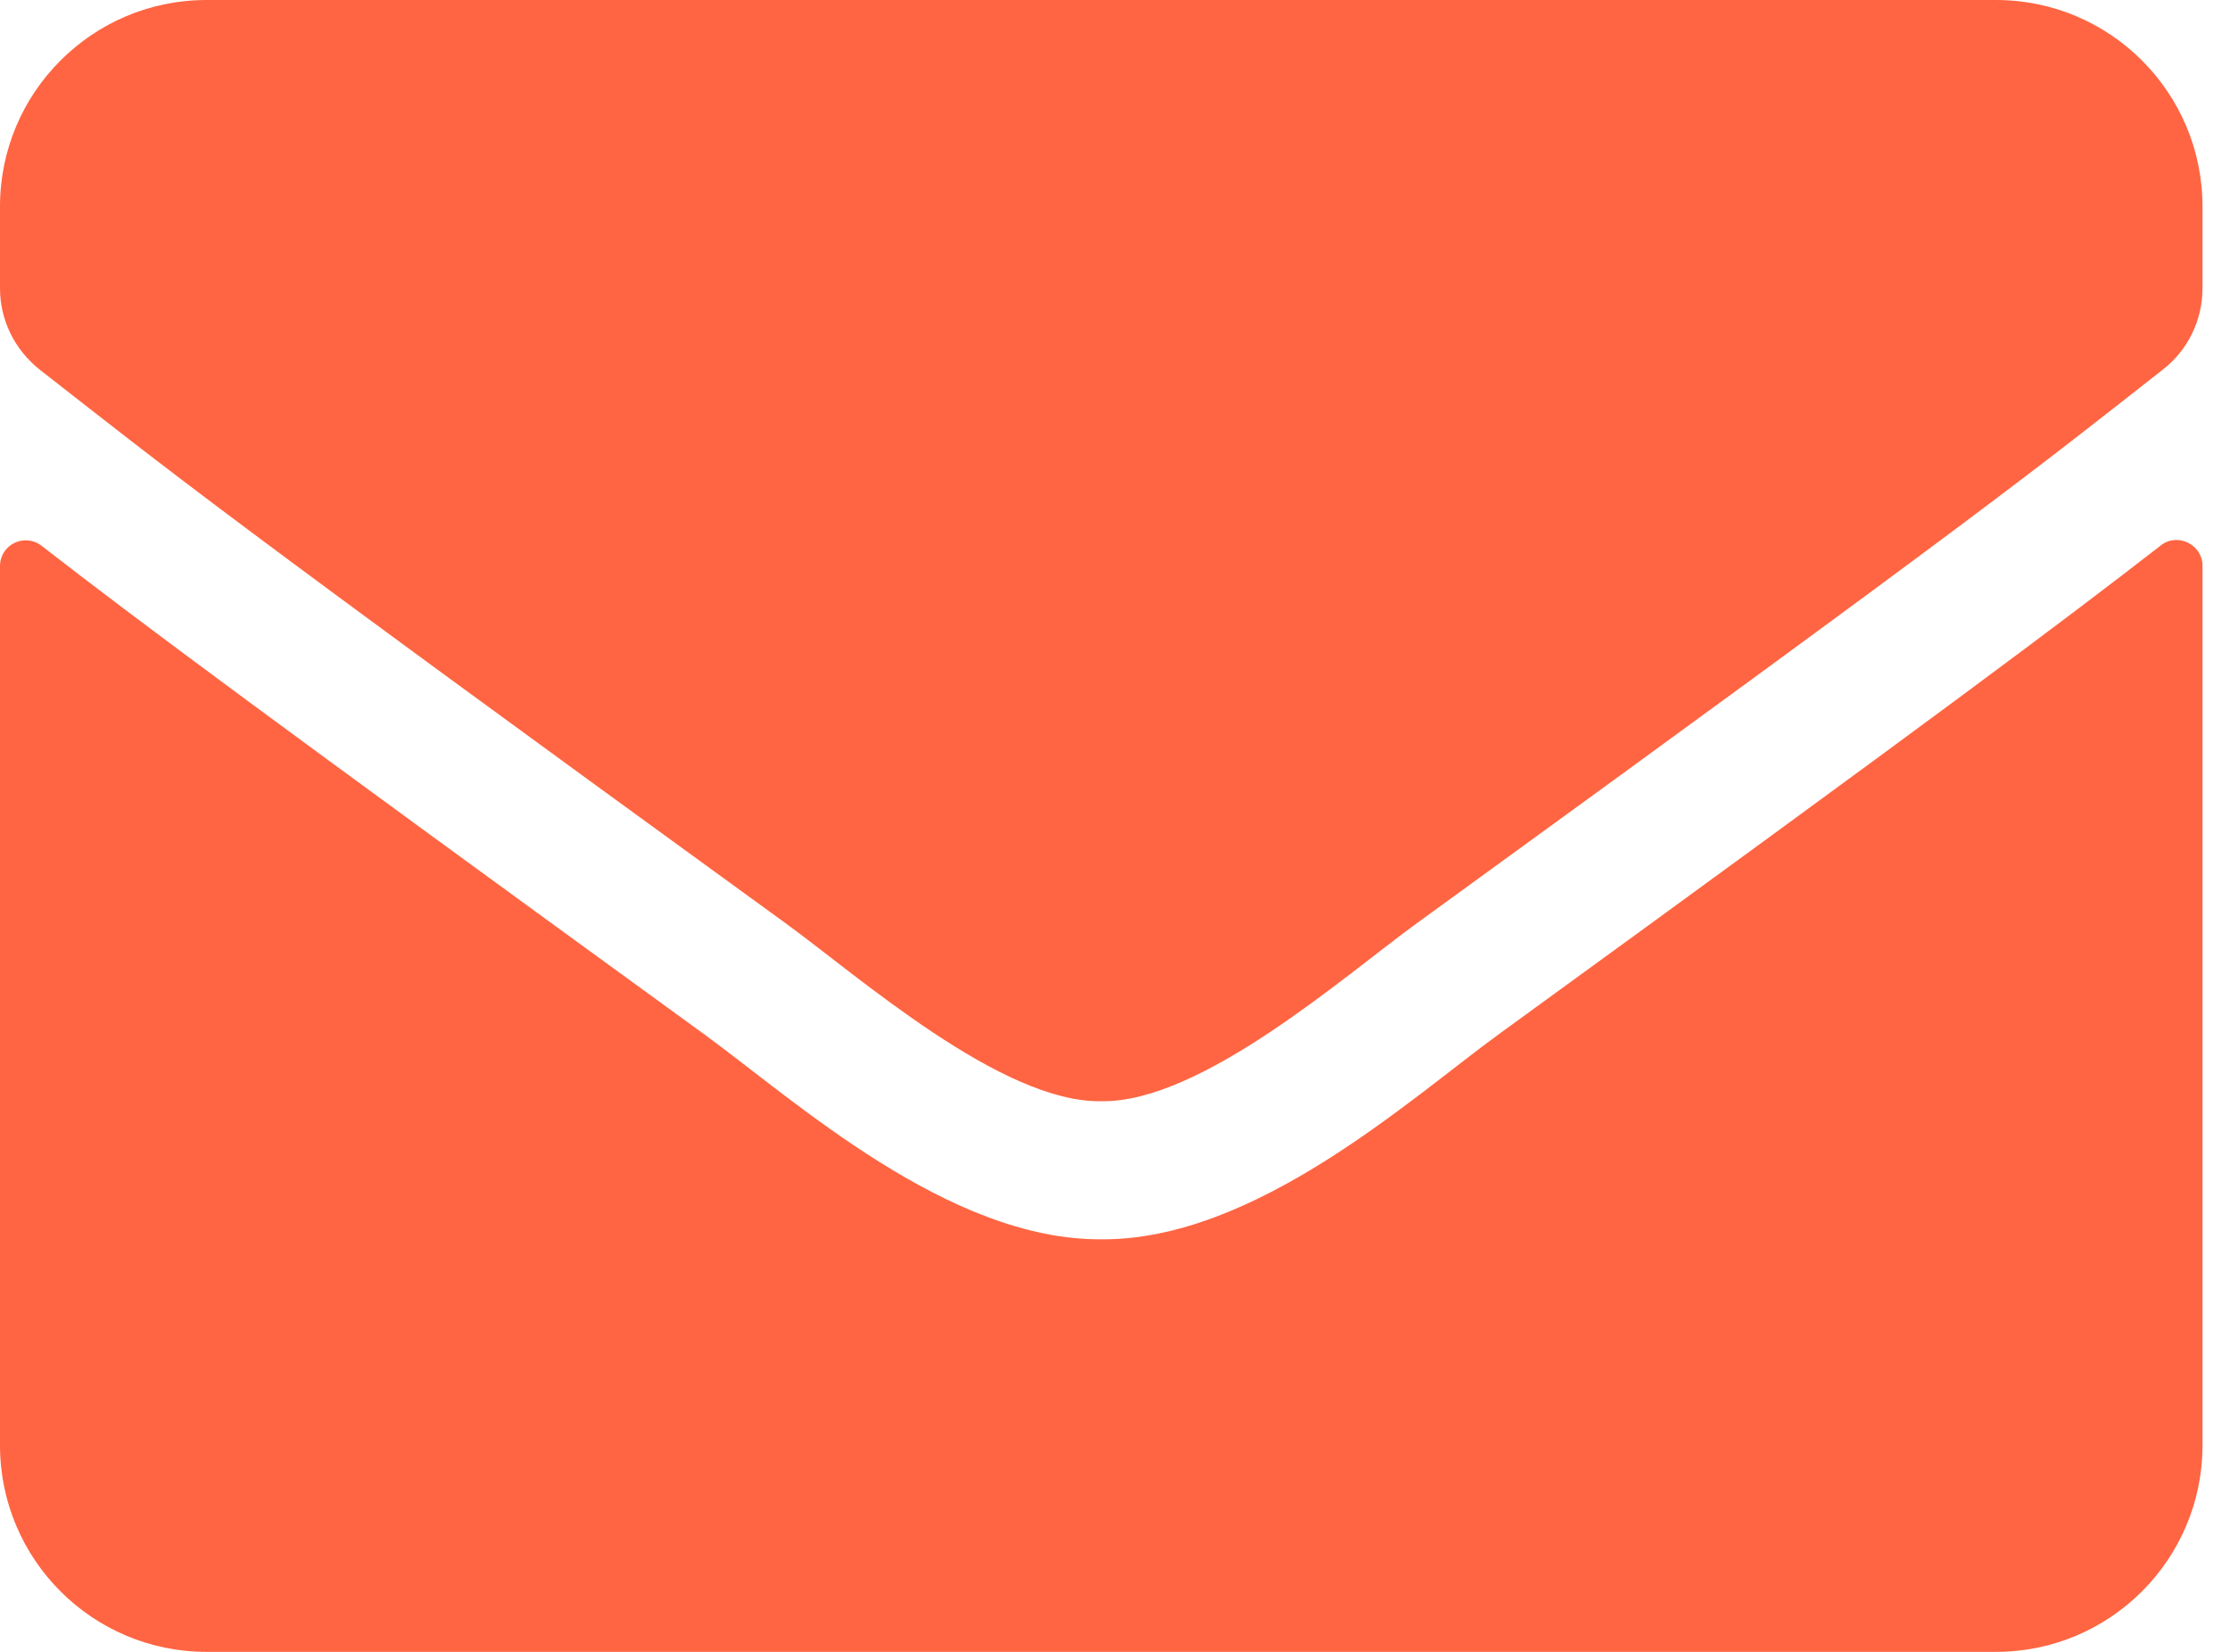
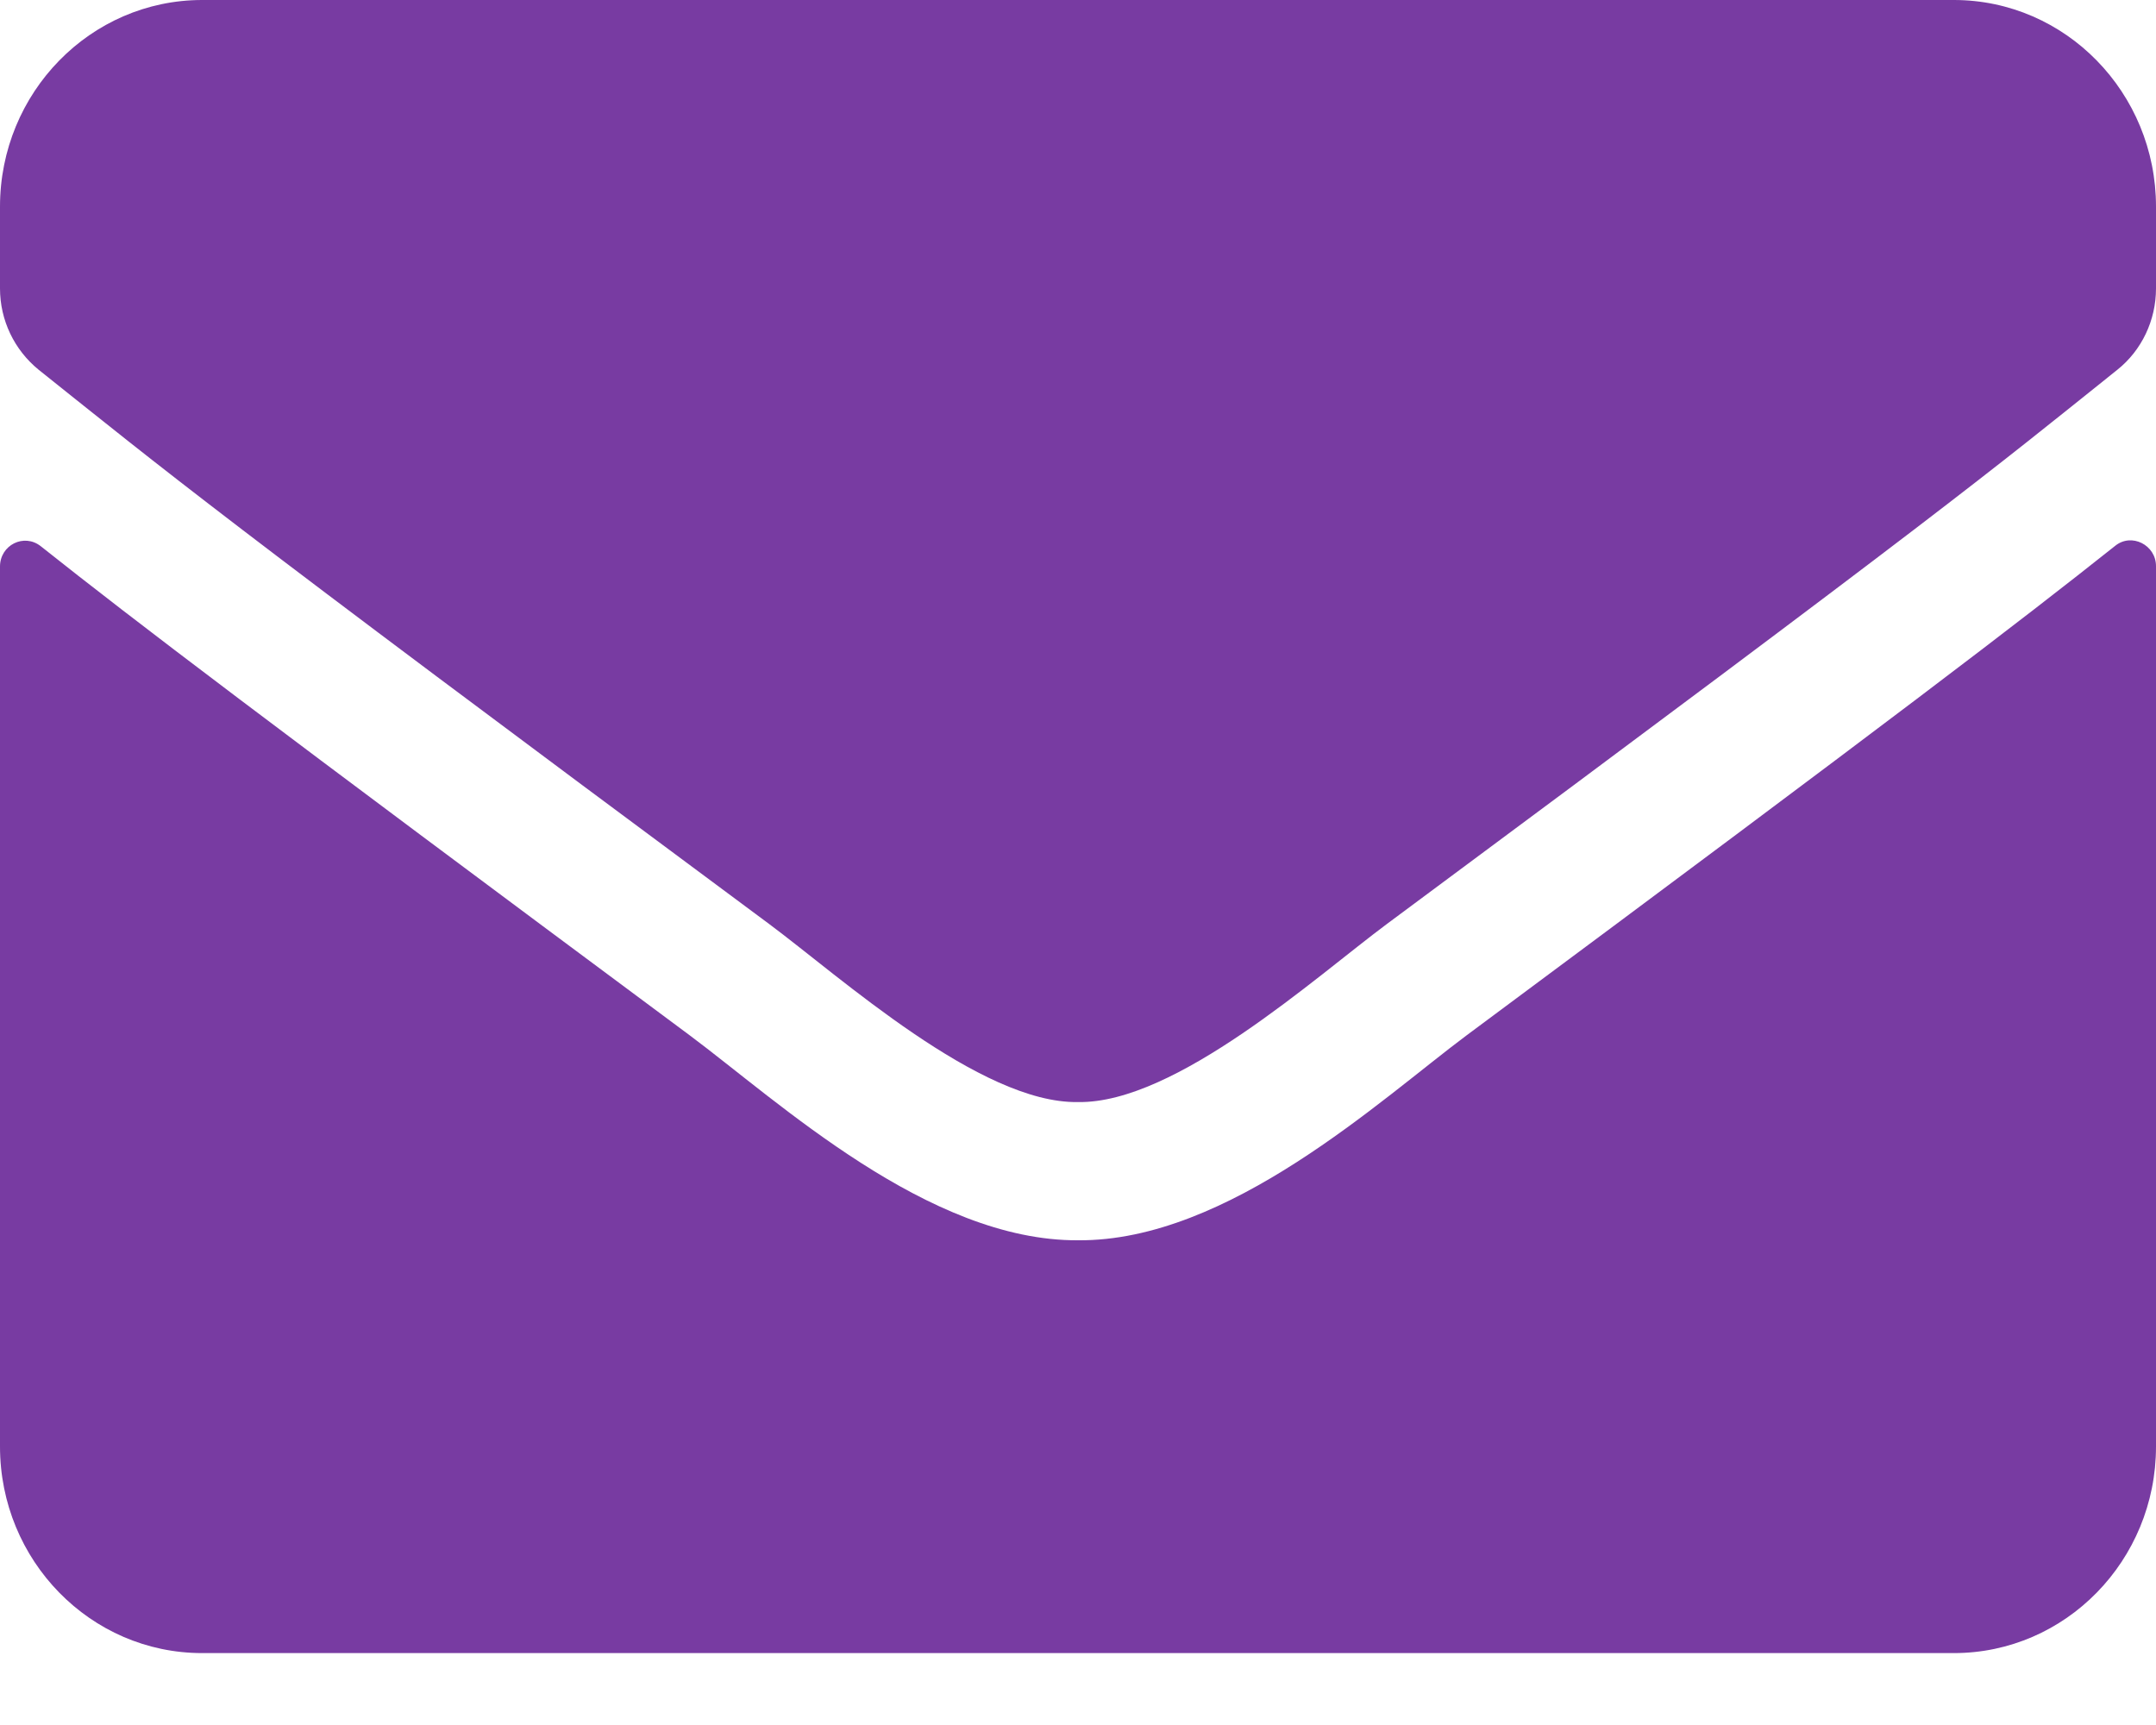
- <svg xmlns="http://www.w3.org/2000/svg" width="27" height="20" viewBox="0 0 27 20" fill="none">
-   <path d="M26.162 6.604C26.365 6.443 26.667 6.594 26.667 6.849V17.5C26.667 18.88 25.547 20 24.167 20H2.5C1.12 20 0 18.88 0 17.5V6.854C0 6.594 0.297 6.448 0.505 6.609C1.672 7.516 3.219 8.667 8.531 12.526C9.63 13.328 11.484 15.016 13.333 15.005C15.193 15.021 17.083 13.297 18.141 12.526C23.453 8.667 24.995 7.51 26.162 6.604ZM13.333 13.333C14.542 13.354 16.281 11.812 17.156 11.177C24.068 6.161 24.594 5.724 26.188 4.474C26.49 4.24 26.667 3.875 26.667 3.49V2.5C26.667 1.12 25.547 0 24.167 0H2.5C1.12 0 0 1.12 0 2.5V3.49C0 3.875 0.177 4.234 0.479 4.474C2.073 5.719 2.599 6.161 9.51 11.177C10.385 11.812 12.125 13.354 13.333 13.333Z" fill="#FF6542" />
+ <svg xmlns="http://www.w3.org/2000/svg" width="20" height="16" viewBox="0 0 20 16" fill="none">
+   <path d="M19.621 5.063C19.773 4.939 20 5.055 20 5.251V13.417C20 14.475 19.16 15.333 18.125 15.333H1.875C0.84 15.333 0 14.475 0 13.417V5.255C0 5.055 0.223 4.943 0.379 5.067C1.254 5.762 2.414 6.644 6.398 9.603C7.223 10.218 8.613 11.512 10 11.504C11.395 11.516 12.812 10.194 13.605 9.603C17.59 6.644 18.746 5.758 19.621 5.063ZM10 10.222C10.906 10.238 12.211 9.056 12.867 8.569C18.051 4.724 18.445 4.388 19.641 3.43C19.867 3.25 20 2.971 20 2.675V1.917C20 0.859 19.16 0 18.125 0H1.875C0.84 0 0 0.859 0 1.917V2.675C0 2.971 0.133 3.246 0.359 3.43C1.555 4.384 1.949 4.724 7.133 8.569C7.789 9.056 9.094 10.238 10 10.222Z" fill="#783BA2" />
</svg>
